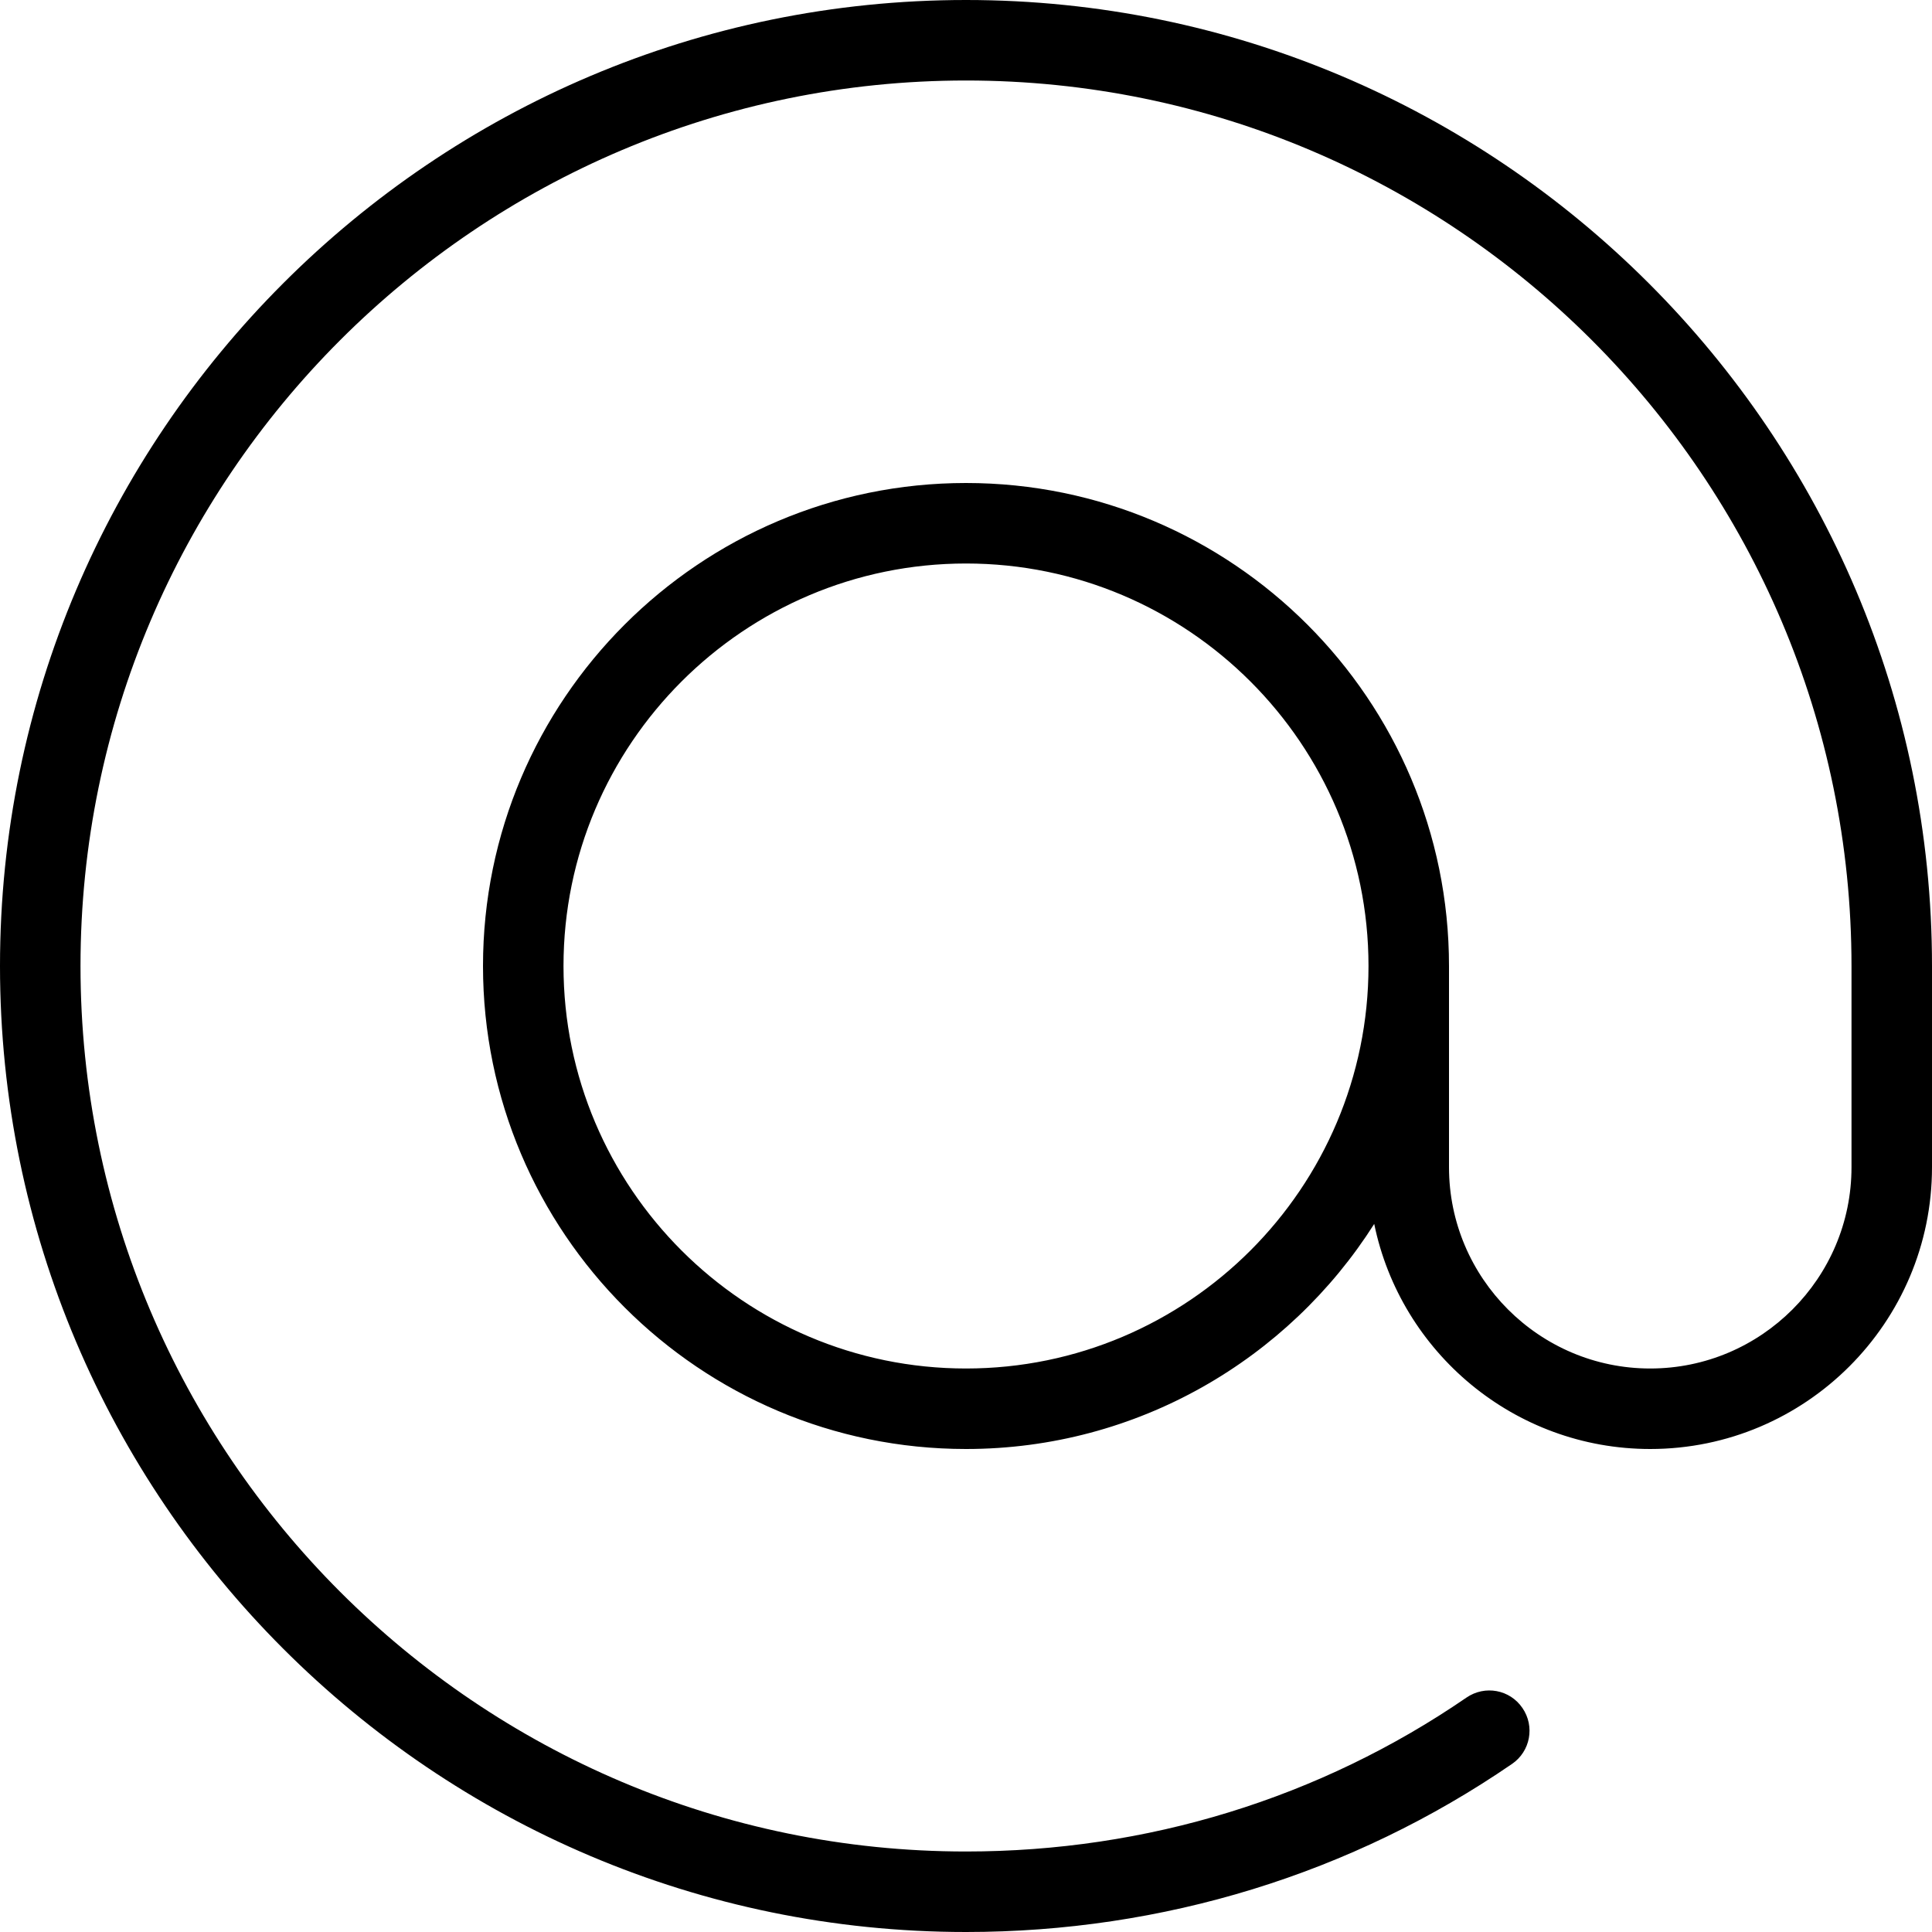
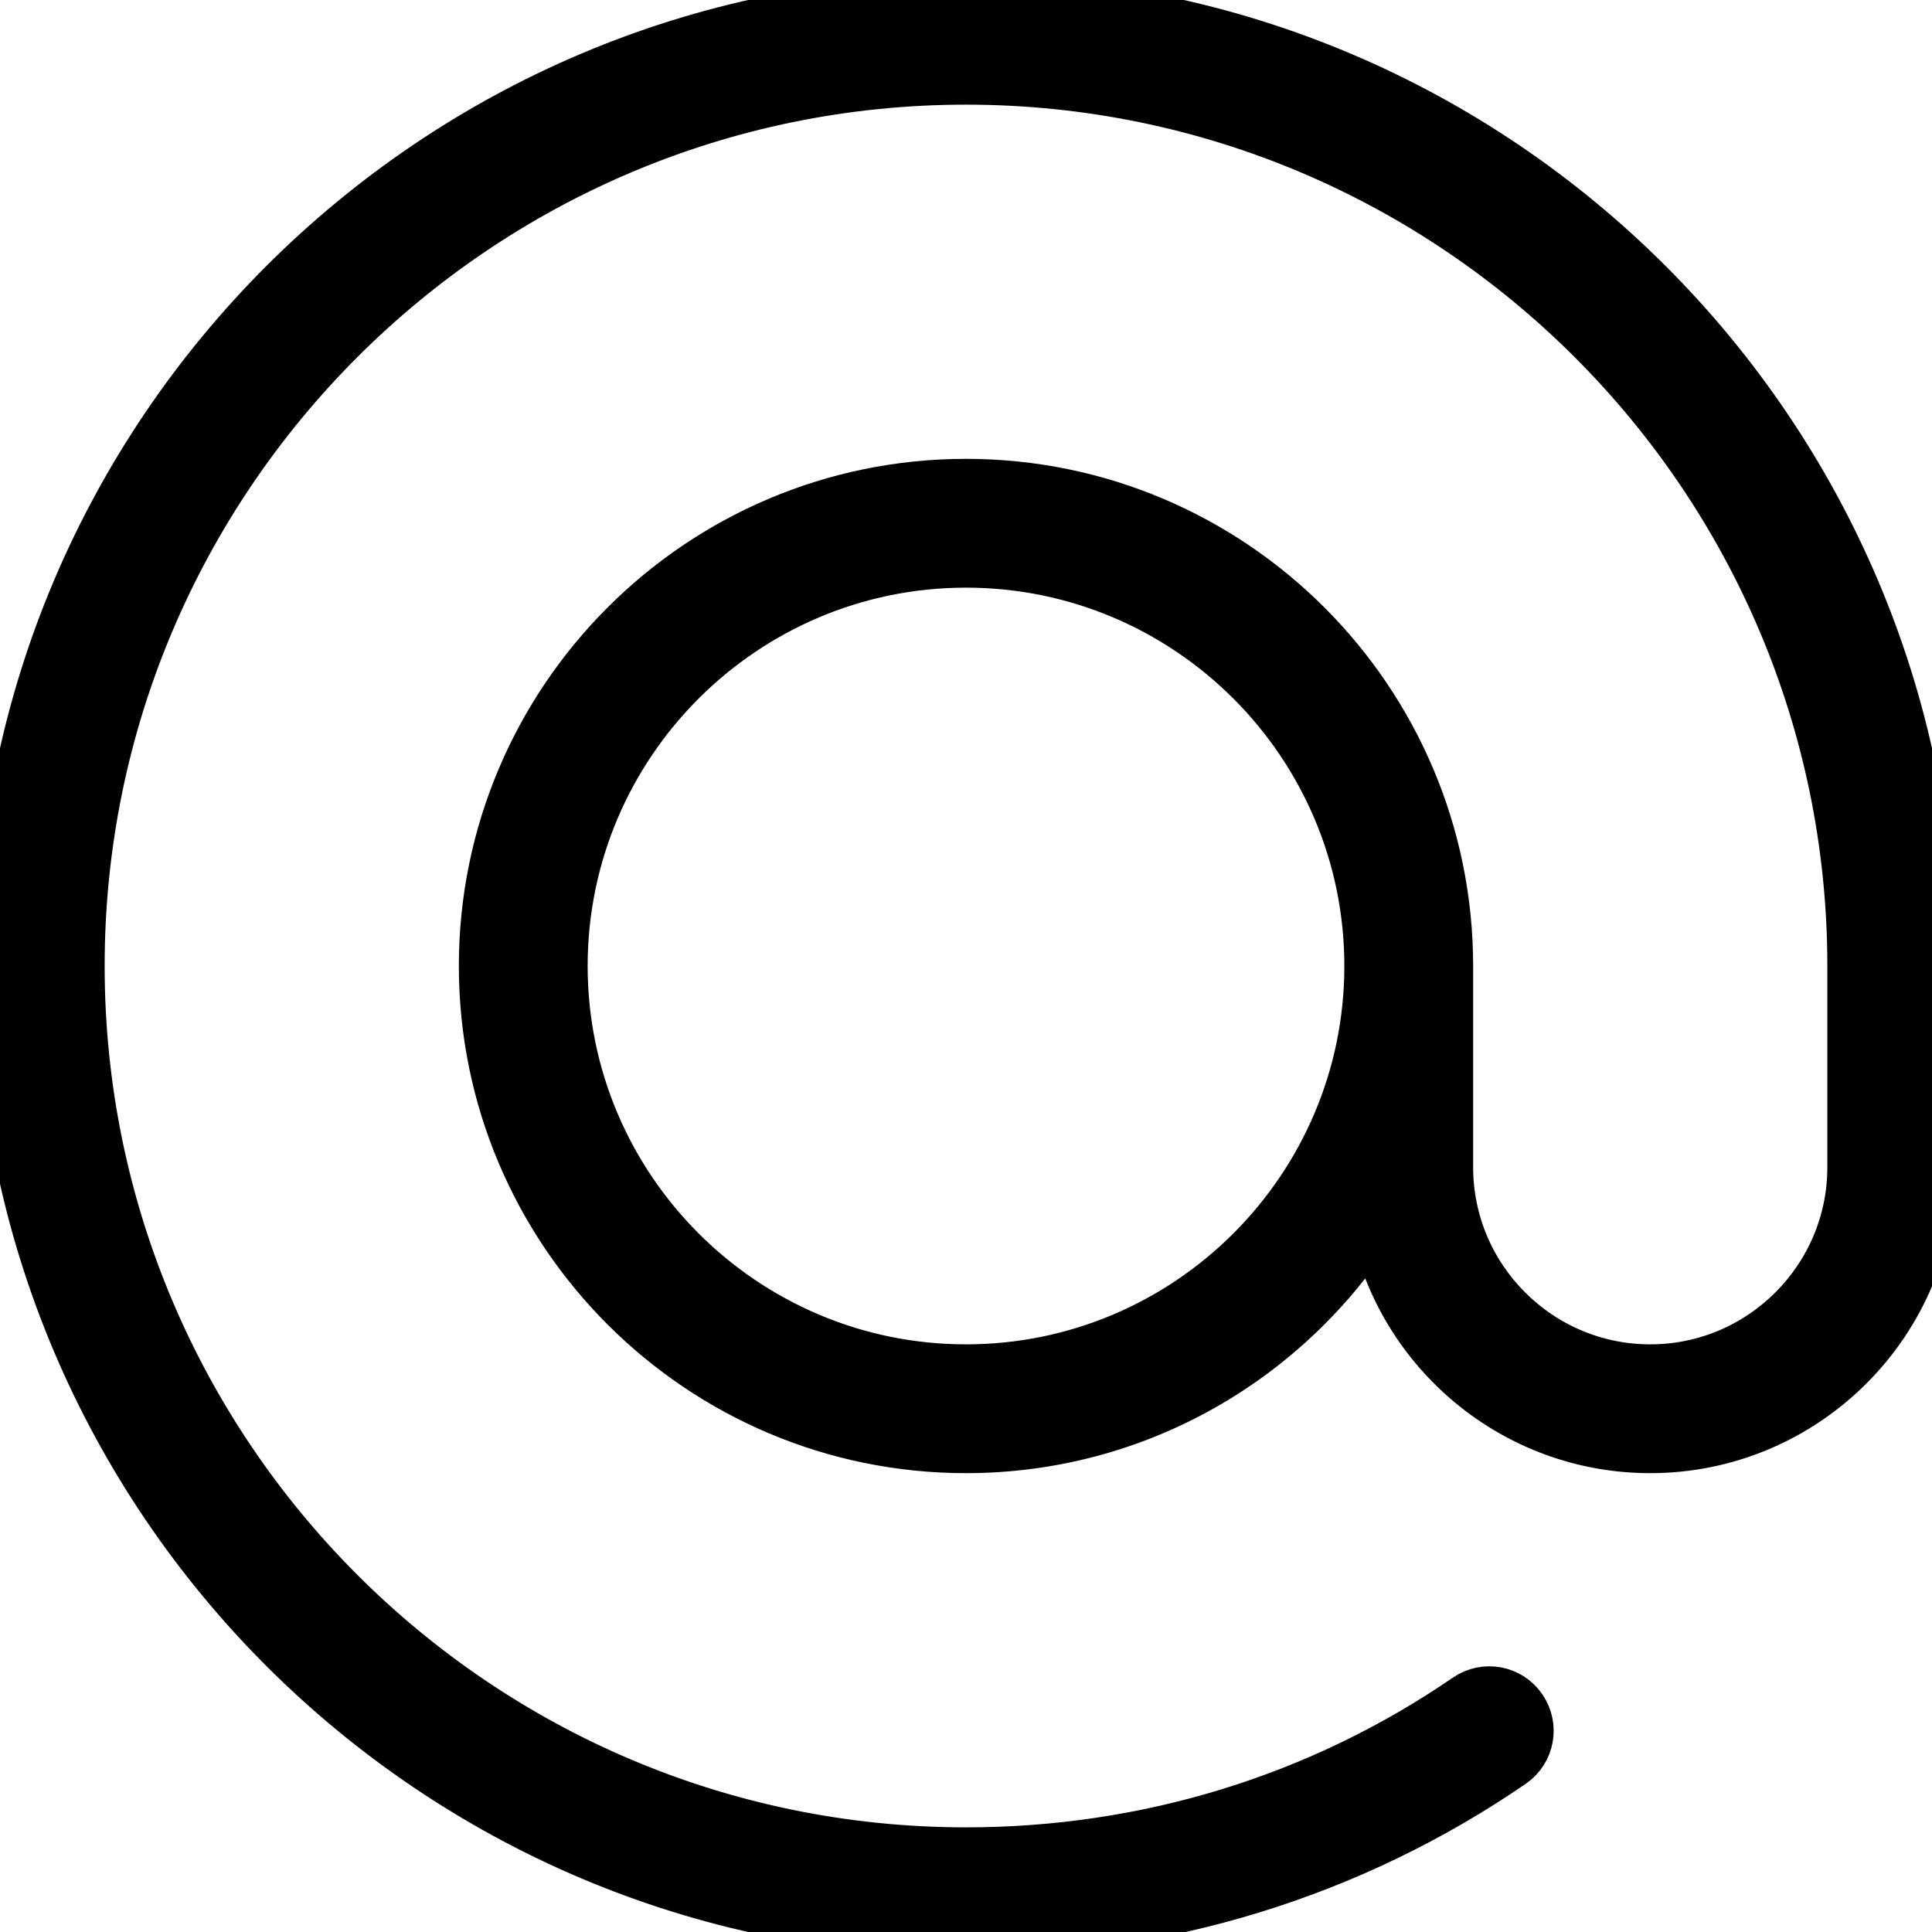
- <svg xmlns="http://www.w3.org/2000/svg" id="Layer_1" data-name="Layer 1" viewBox="0 0 24 24" width="512" height="512">
+ <svg xmlns="http://www.w3.org/2000/svg" id="Layer_1" data-name="Layer 1" viewBox="0 0 24 24" width="512" height="512" fill="#000000" stroke="#000000" stroke-width="0.6" stroke-linejoin="round" stroke-linecap="round" data-glyph-weight="0.6">
  <path d="m12,0C5.383,0,0,5.383,0,12s5.383,12,12,12c2.447,0,4.793-.722,6.783-2.088.228-.156.286-.467.129-.695-.156-.229-.466-.286-.695-.129-1.823,1.251-3.973,1.912-6.217,1.912-6.065,0-11-4.935-11-11S5.935,1,12,1s11,4.935,11,11v2.5c0,1.378-1.122,2.5-2.5,2.5s-2.5-1.122-2.5-2.5v-2.5c0-3.309-2.691-6-6-6s-6,2.691-6,6,2.691,6,6,6c2.131,0,4.006-1.117,5.071-2.796.327,1.594,1.74,2.796,3.429,2.796,1.93,0,3.5-1.57,3.5-3.5v-2.5C24,5.383,18.617,0,12,0Zm0,17c-2.757,0-5-2.243-5-5s2.243-5,5-5,5,2.243,5,5-2.243,5-5,5Z" />
</svg>
